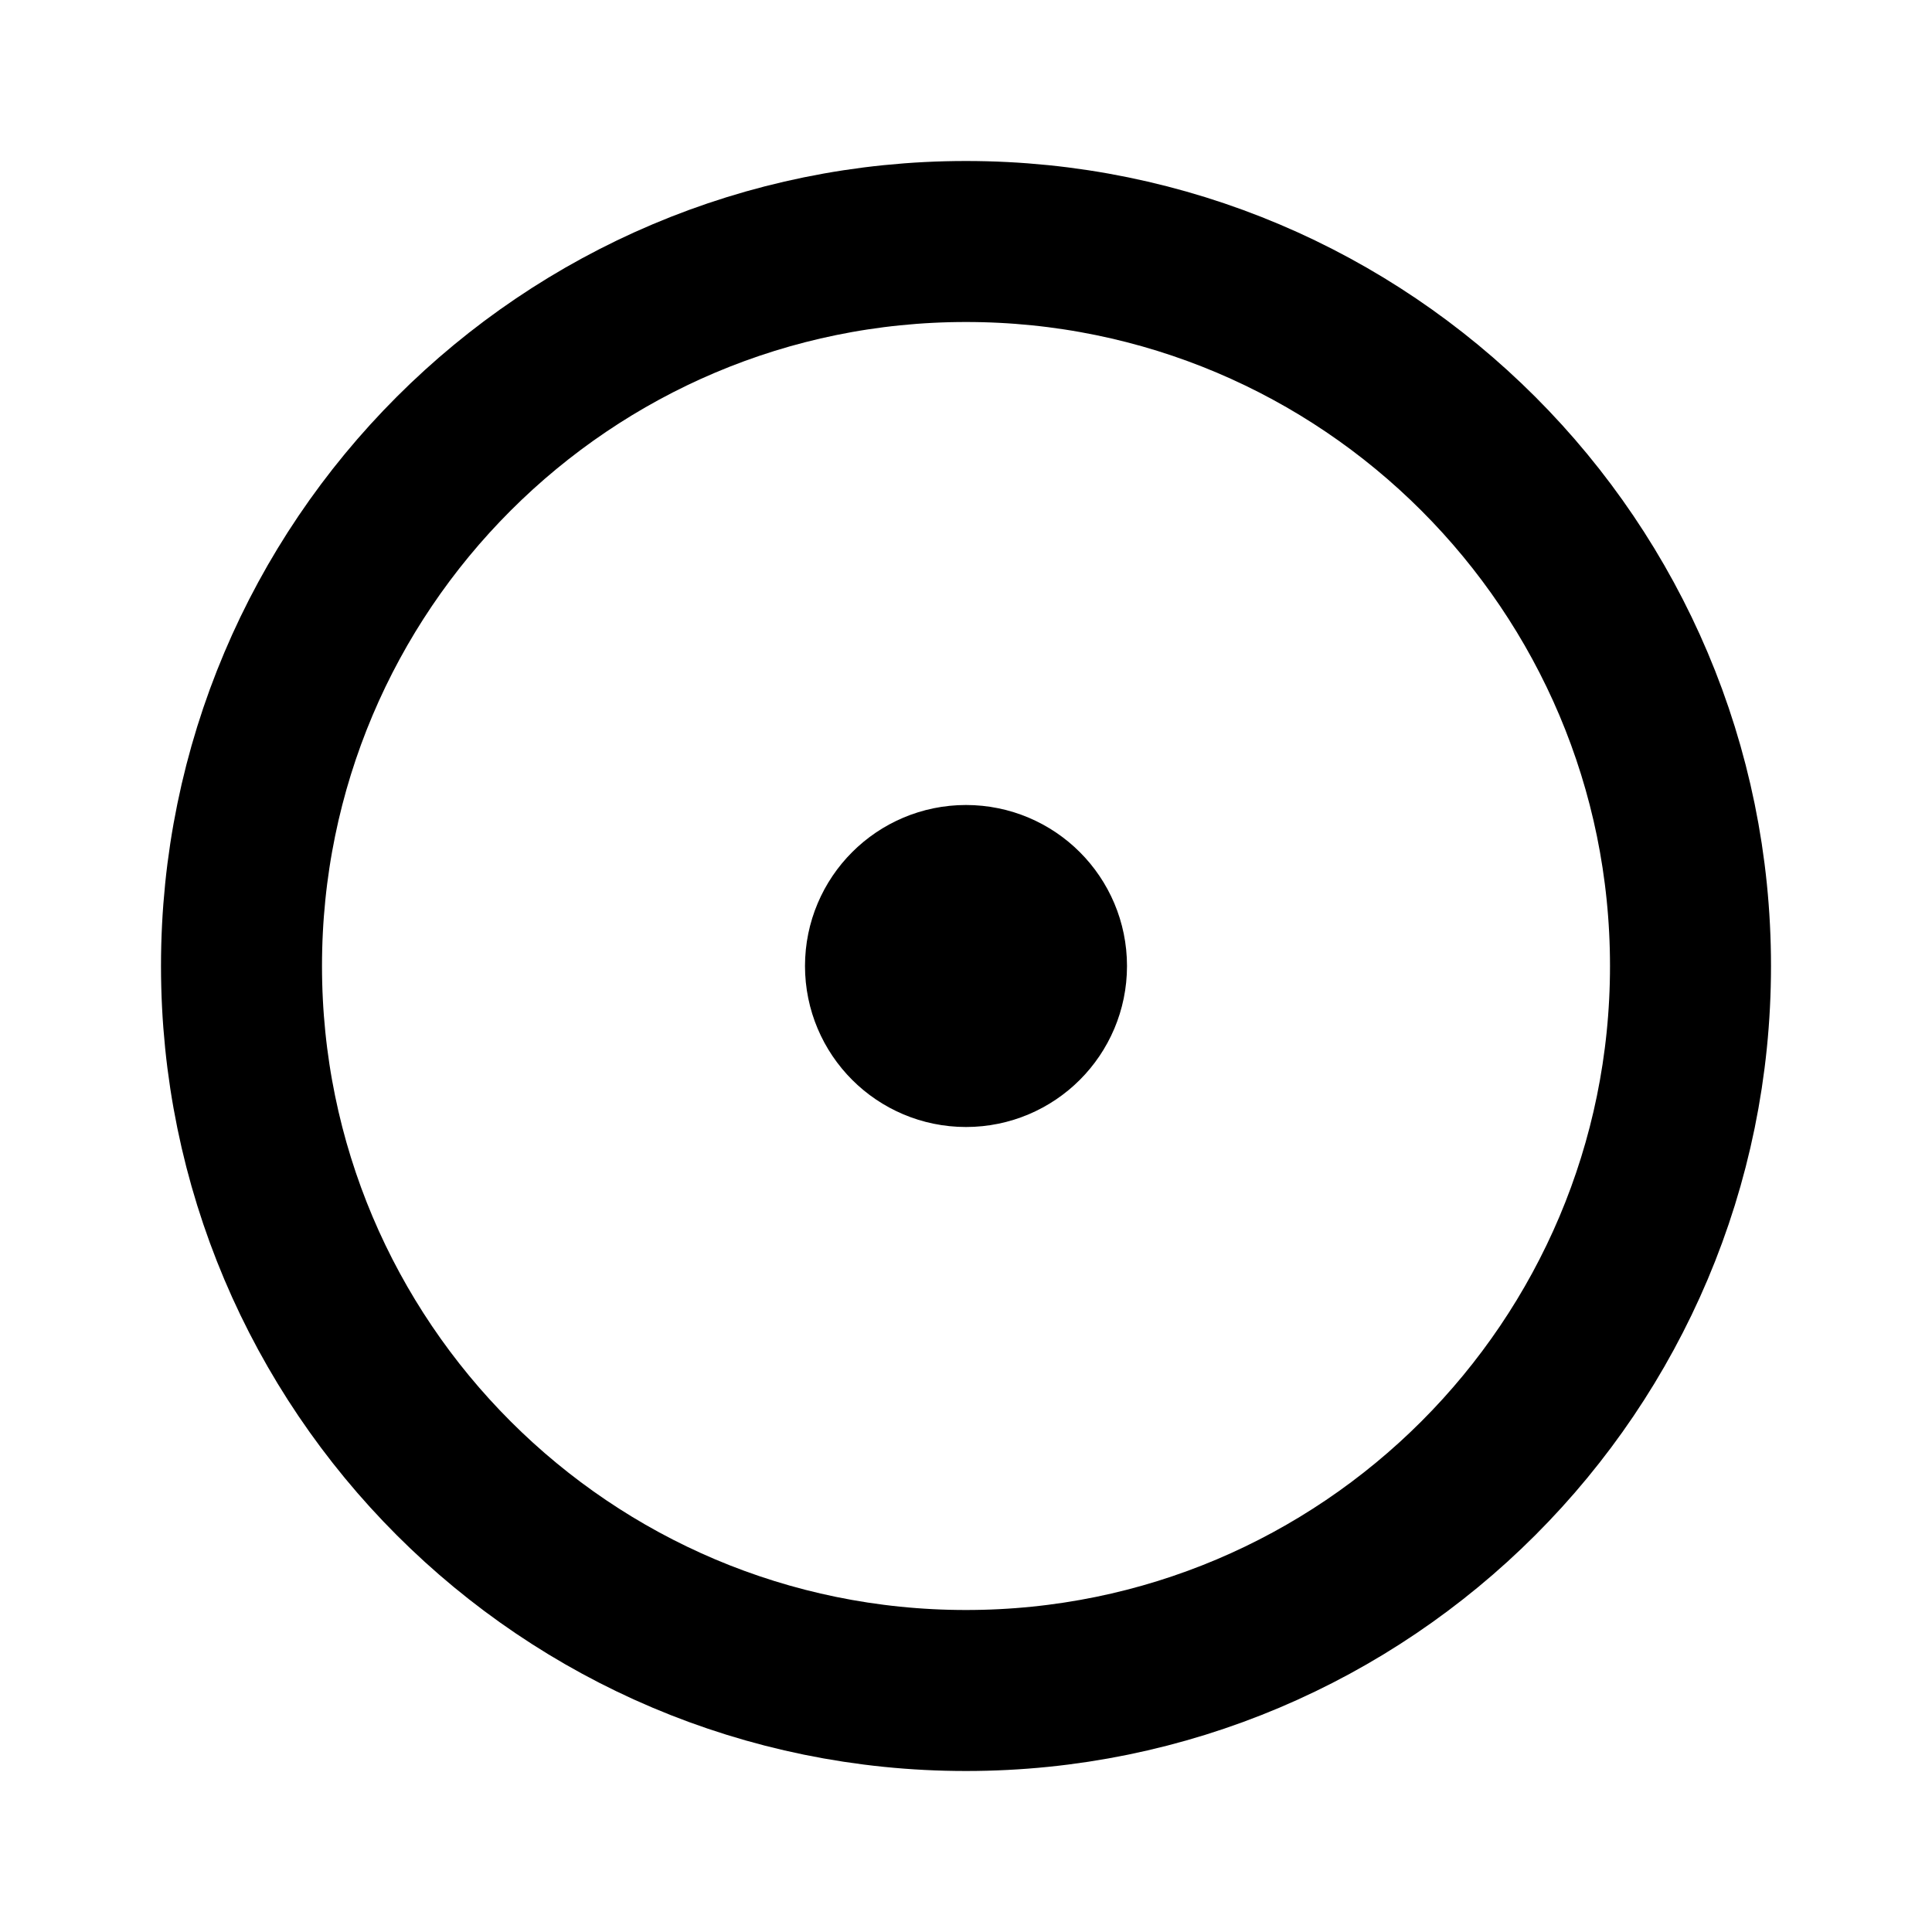
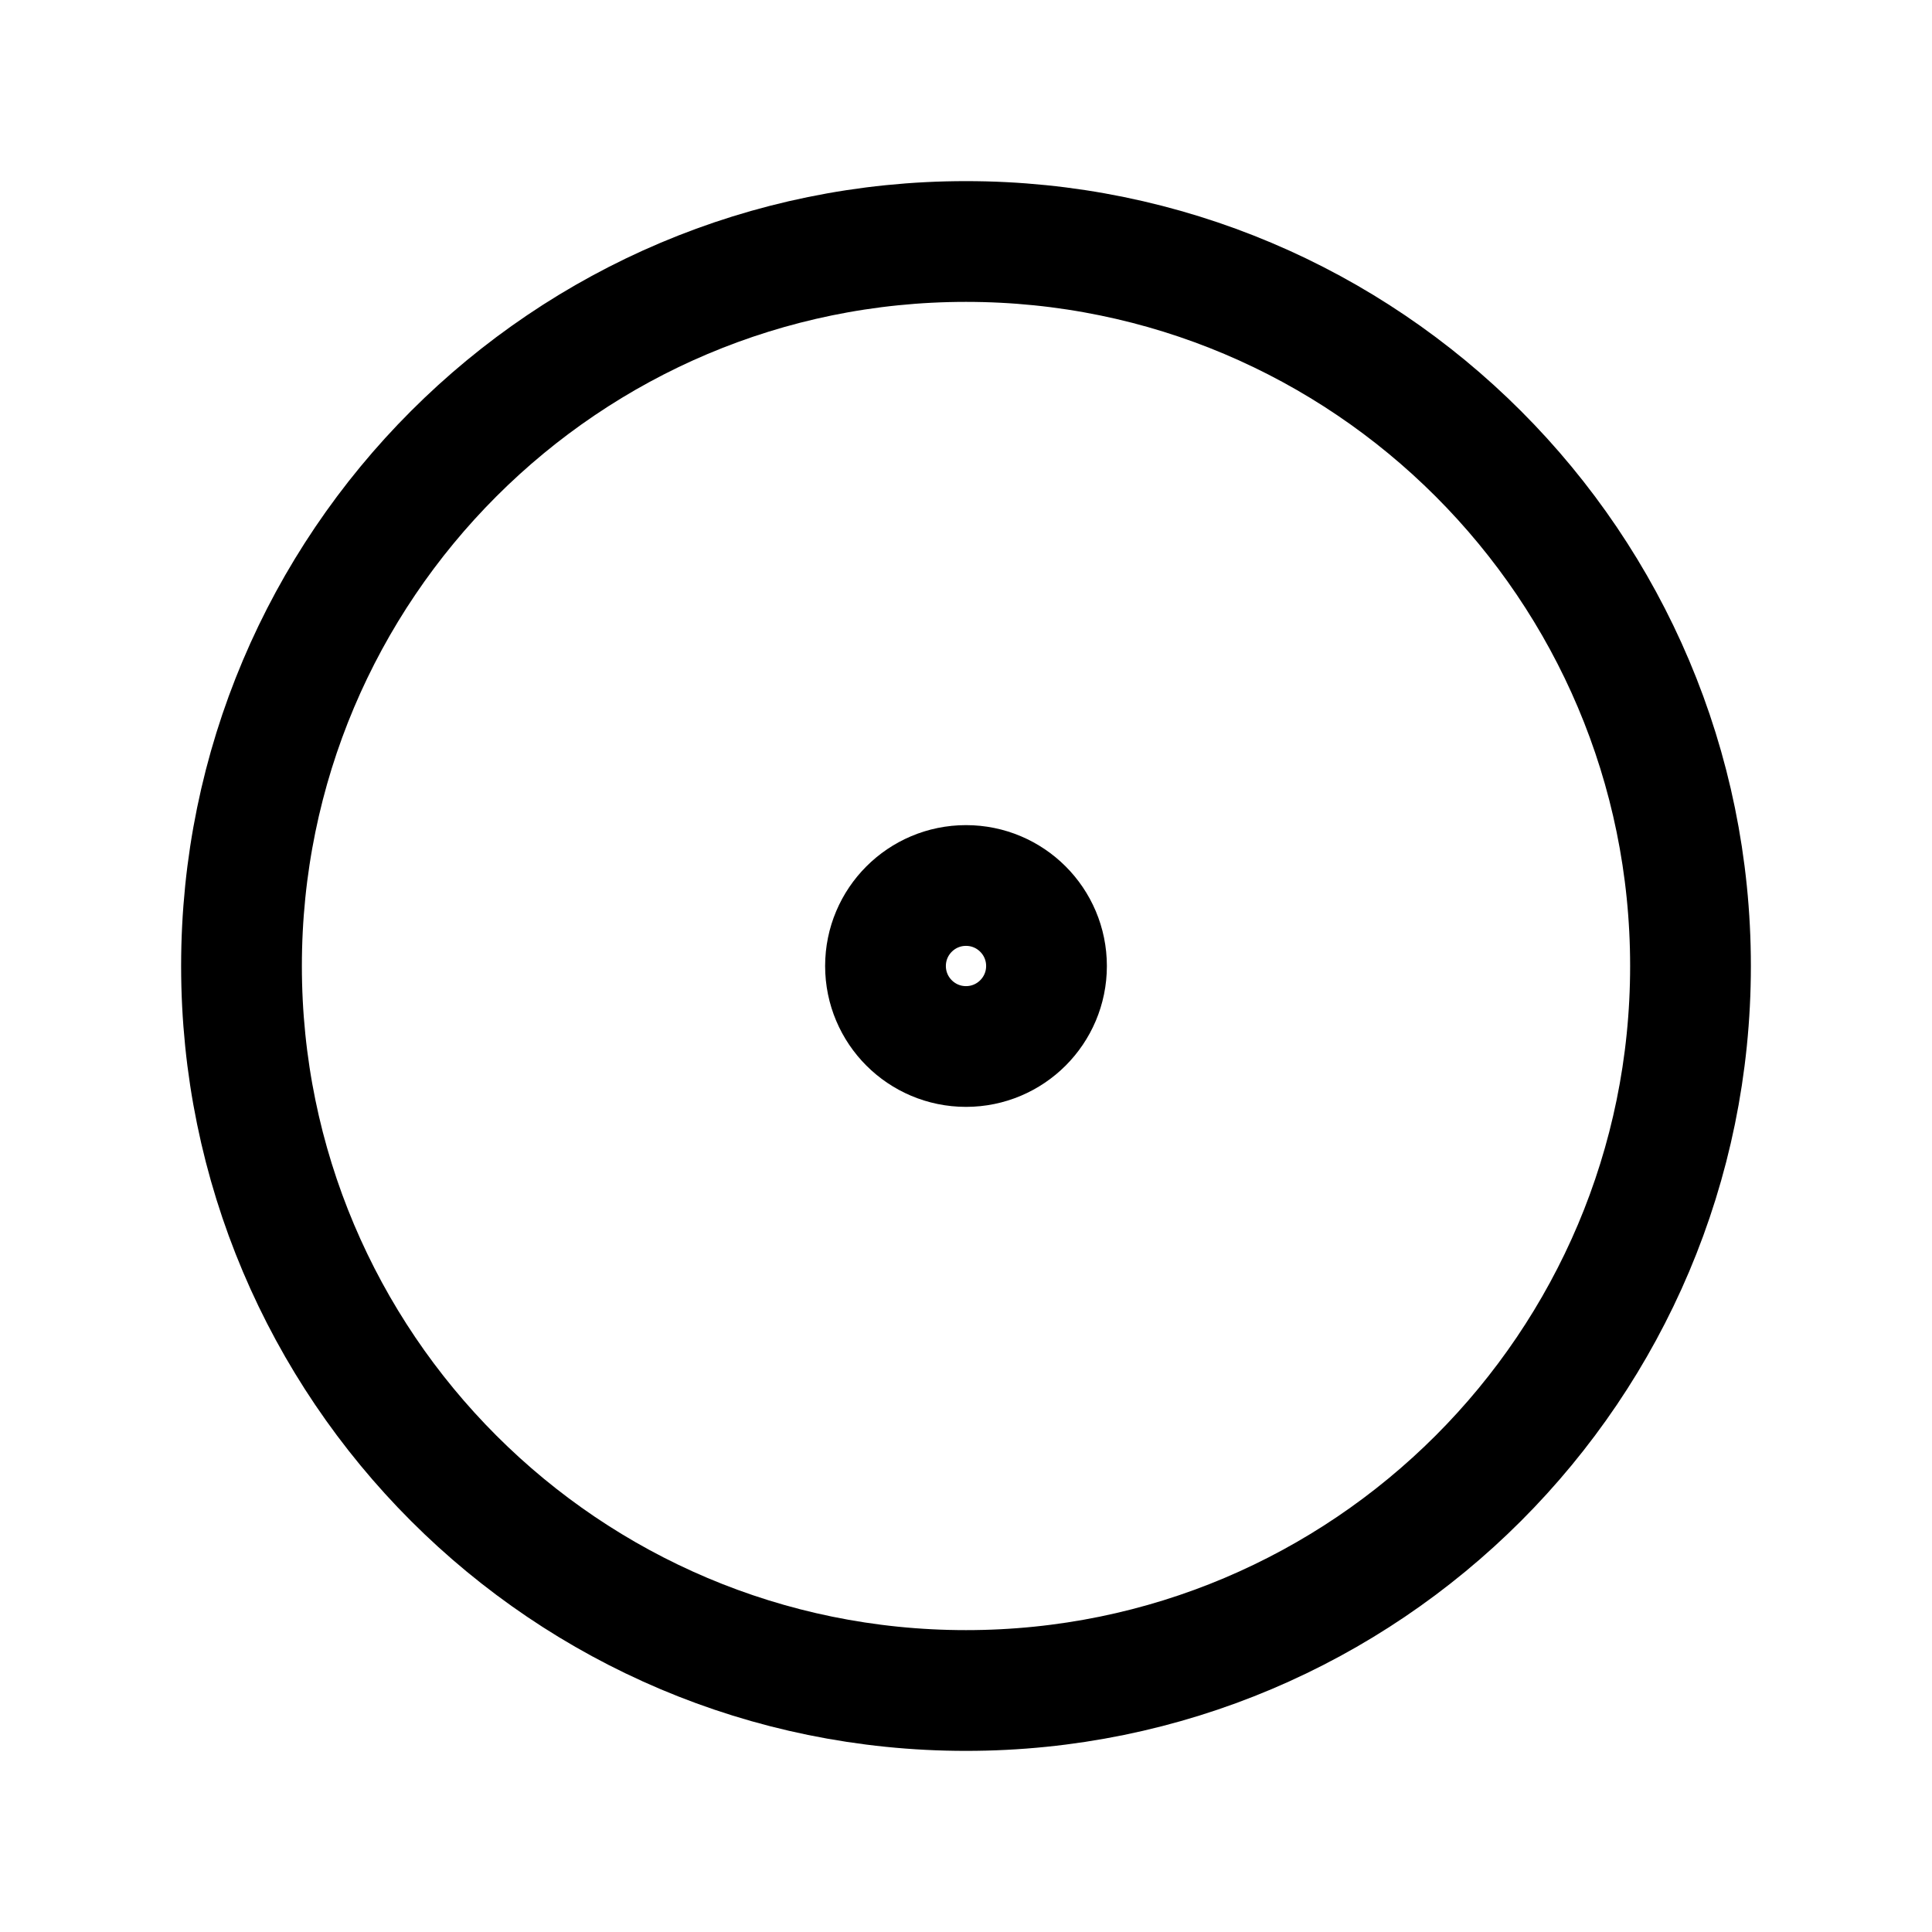
- <svg xmlns="http://www.w3.org/2000/svg" width="24" height="24" viewBox="0 0 24 24" fill="none" stroke="currentColor" stroke-width="2" stroke-linecap="round" stroke-linejoin="round">
+ <svg xmlns="http://www.w3.org/2000/svg" width="24" height="24" viewBox="0 0 24 24" fill="none" stroke="currentColor" stroke-width="1.5" stroke-linecap="round" stroke-linejoin="round">
  <path d="M11 12a1 1 0 1 0 2 0a1 1 0 1 0 -2 0" />
  <path d="M3 12a9 9 0 1 0 18 0a9 9 0 1 0 -18 0" />
</svg>
